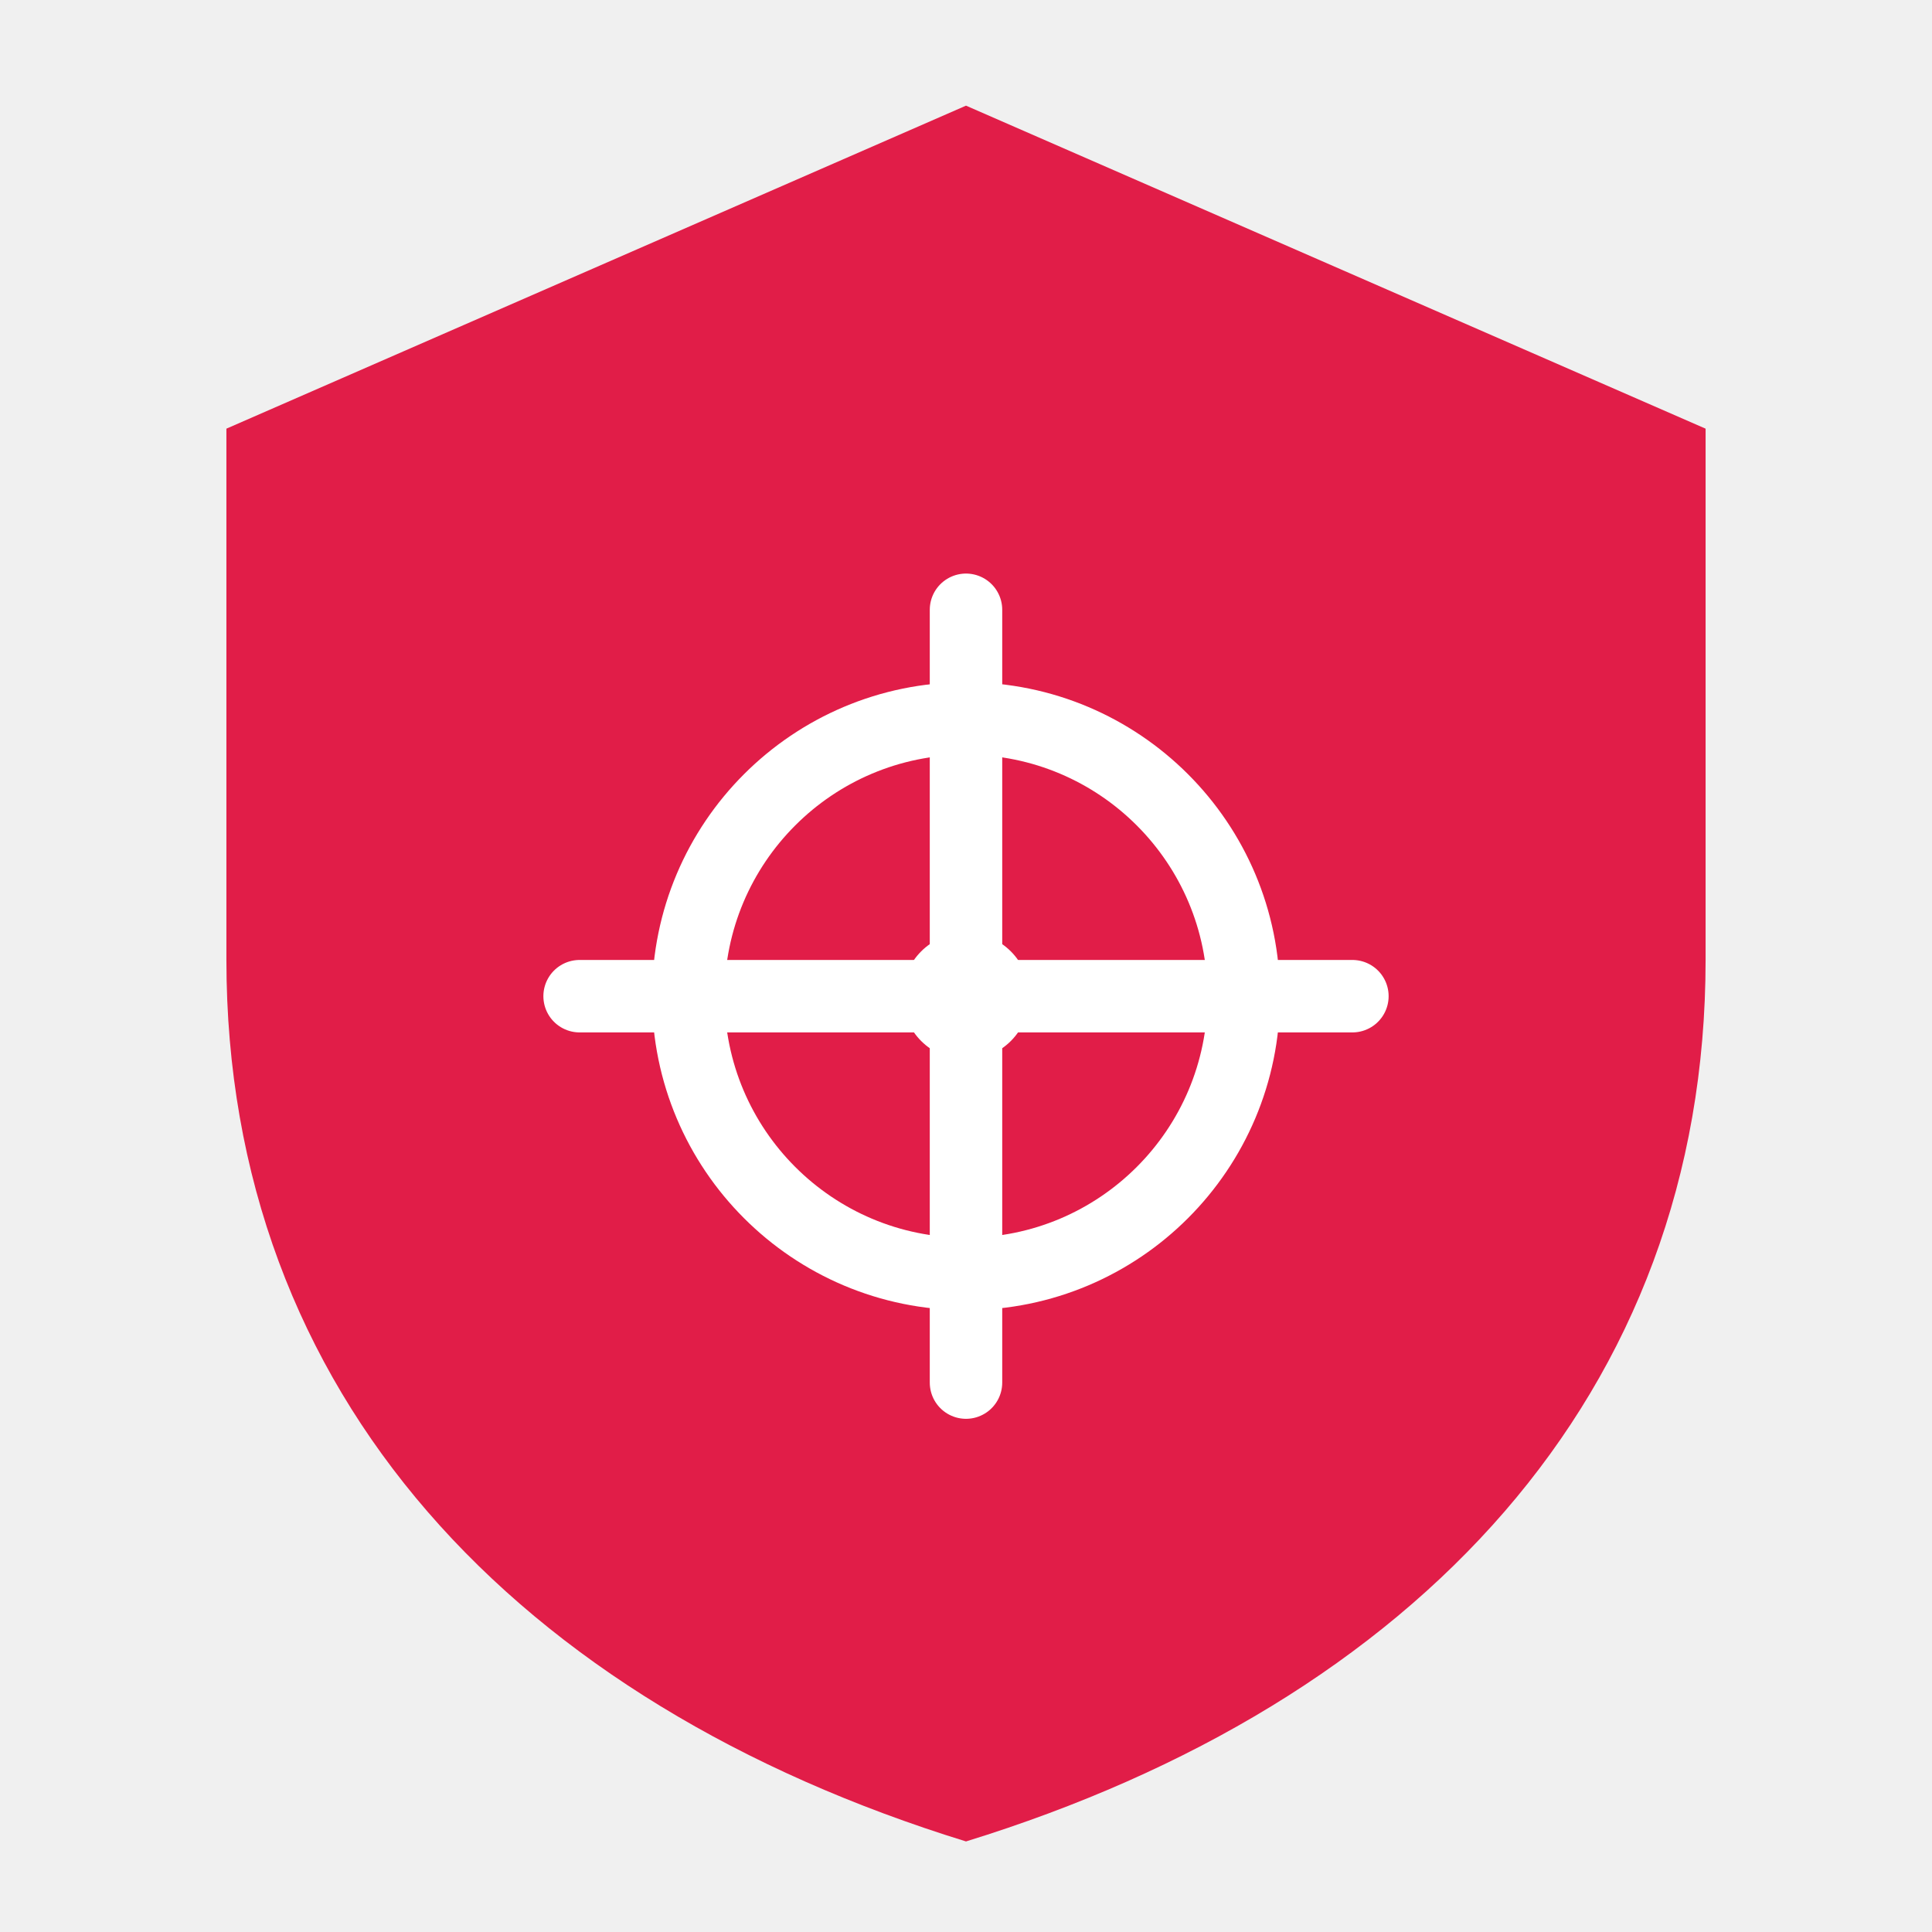
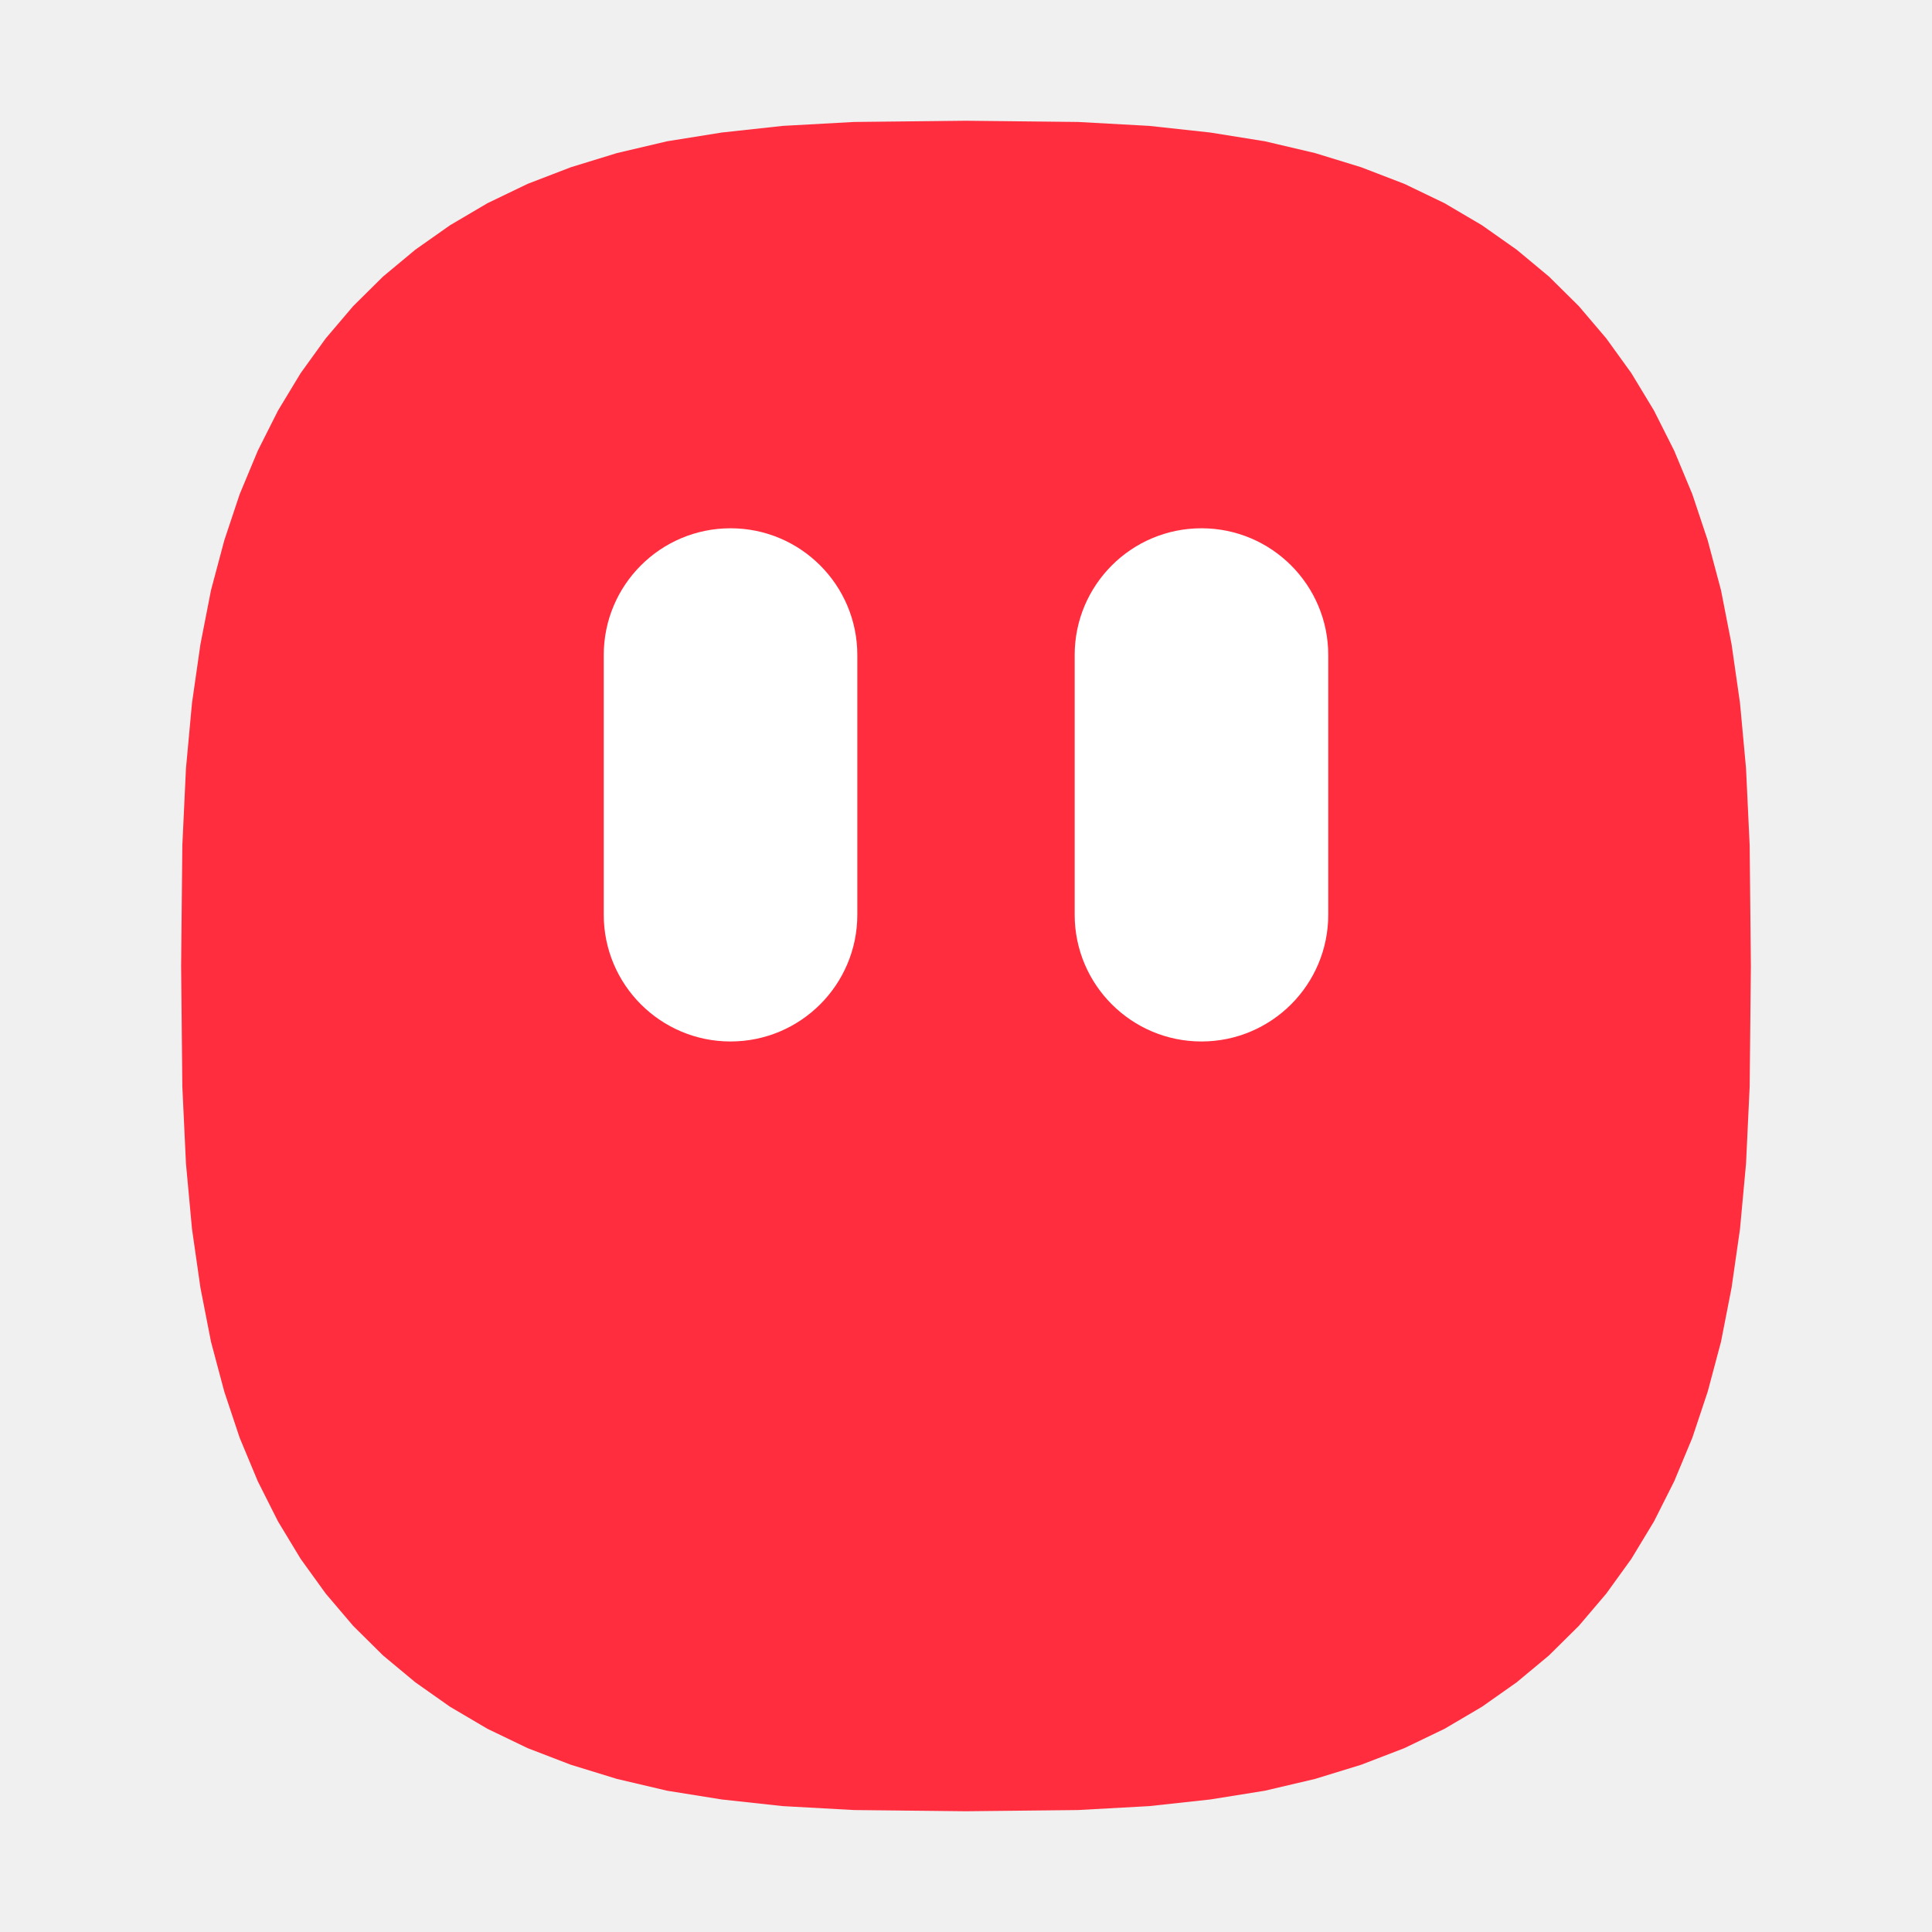
<svg xmlns="http://www.w3.org/2000/svg" viewBox="0 0 64 64" role="img" aria-label="AgentStrike">
-   <path fill="#E11D48" d="M32 3.5 56.5 14.2v17.6c0 14.4-9.6 24.6-24.5 29.2C17.1 56.4 7.5 46.2 7.5 31.8V14.2L32 3.5z" />
-   <circle cx="32" cy="33" r="9.2" fill="none" stroke="#FFFFFF" stroke-width="2.4" />
-   <path d="M32 20.2v25.6M19.2 33h25.6" fill="none" stroke="#FFFFFF" stroke-width="2.4" stroke-linecap="round" />
-   <circle cx="32" cy="33" r="2.1" fill="#FFFFFF" />
+   <path fill="#FF2D3D" d="M58.00,32.00 57.96,35.99 57.84,38.54 57.64,40.71 57.36,42.66 57.01,44.45 56.57,46.10 56.06,47.63 55.46,49.07 54.79,50.40 54.04,51.64 53.21,52.79 52.30,53.86 51.31,54.84 50.24,55.73 49.09,56.54 47.85,57.27 46.52,57.91 45.09,58.46 43.56,58.93 41.90,59.32 40.09,59.61 38.07,59.83 35.71,59.96 32.00,60.00 28.29,59.96 25.93,59.83 23.91,59.61 22.10,59.32 20.44,58.93 18.91,58.46 17.48,57.91 16.15,57.27 14.91,56.54 13.76,55.73 12.69,54.84 11.70,53.86 10.79,52.79 9.96,51.64 9.21,50.40 8.54,49.07 7.94,47.63 7.43,46.10 6.99,44.45 6.64,42.66 6.36,40.71 6.16,38.54 6.04,35.99 6.00,32.00 6.04,28.01 6.16,25.46 6.36,23.29 6.64,21.34 6.99,19.55 7.43,17.90 7.94,16.37 8.54,14.93 9.21,13.60 9.96,12.36 10.79,11.21 11.70,10.14 12.69,9.16 13.76,8.27 14.91,7.46 16.15,6.73 17.48,6.09 18.91,5.54 20.44,5.07 22.10,4.68 23.91,4.39 25.93,4.17 28.29,4.04 32.00,4.00 35.71,4.04 38.07,4.17 40.09,4.39 41.90,4.68 43.56,5.07 45.09,5.54 46.52,6.09 47.85,6.73 49.09,7.46 50.24,8.27 51.31,9.16 52.30,10.14 53.21,11.21 54.04,12.36 54.79,13.60 55.46,14.93 56.06,16.37 56.57,17.90 57.01,19.55 57.36,21.34 57.64,23.29 57.84,25.46 57.96,28.01Z" />
+   <rect x="20" y="17.5" width="8.4" height="17" rx="4.2" fill="#FFFFFF" />
+   <rect x="35.6" y="17.5" width="8.4" height="17" rx="4.2" fill="#FFFFFF" />
</svg>
